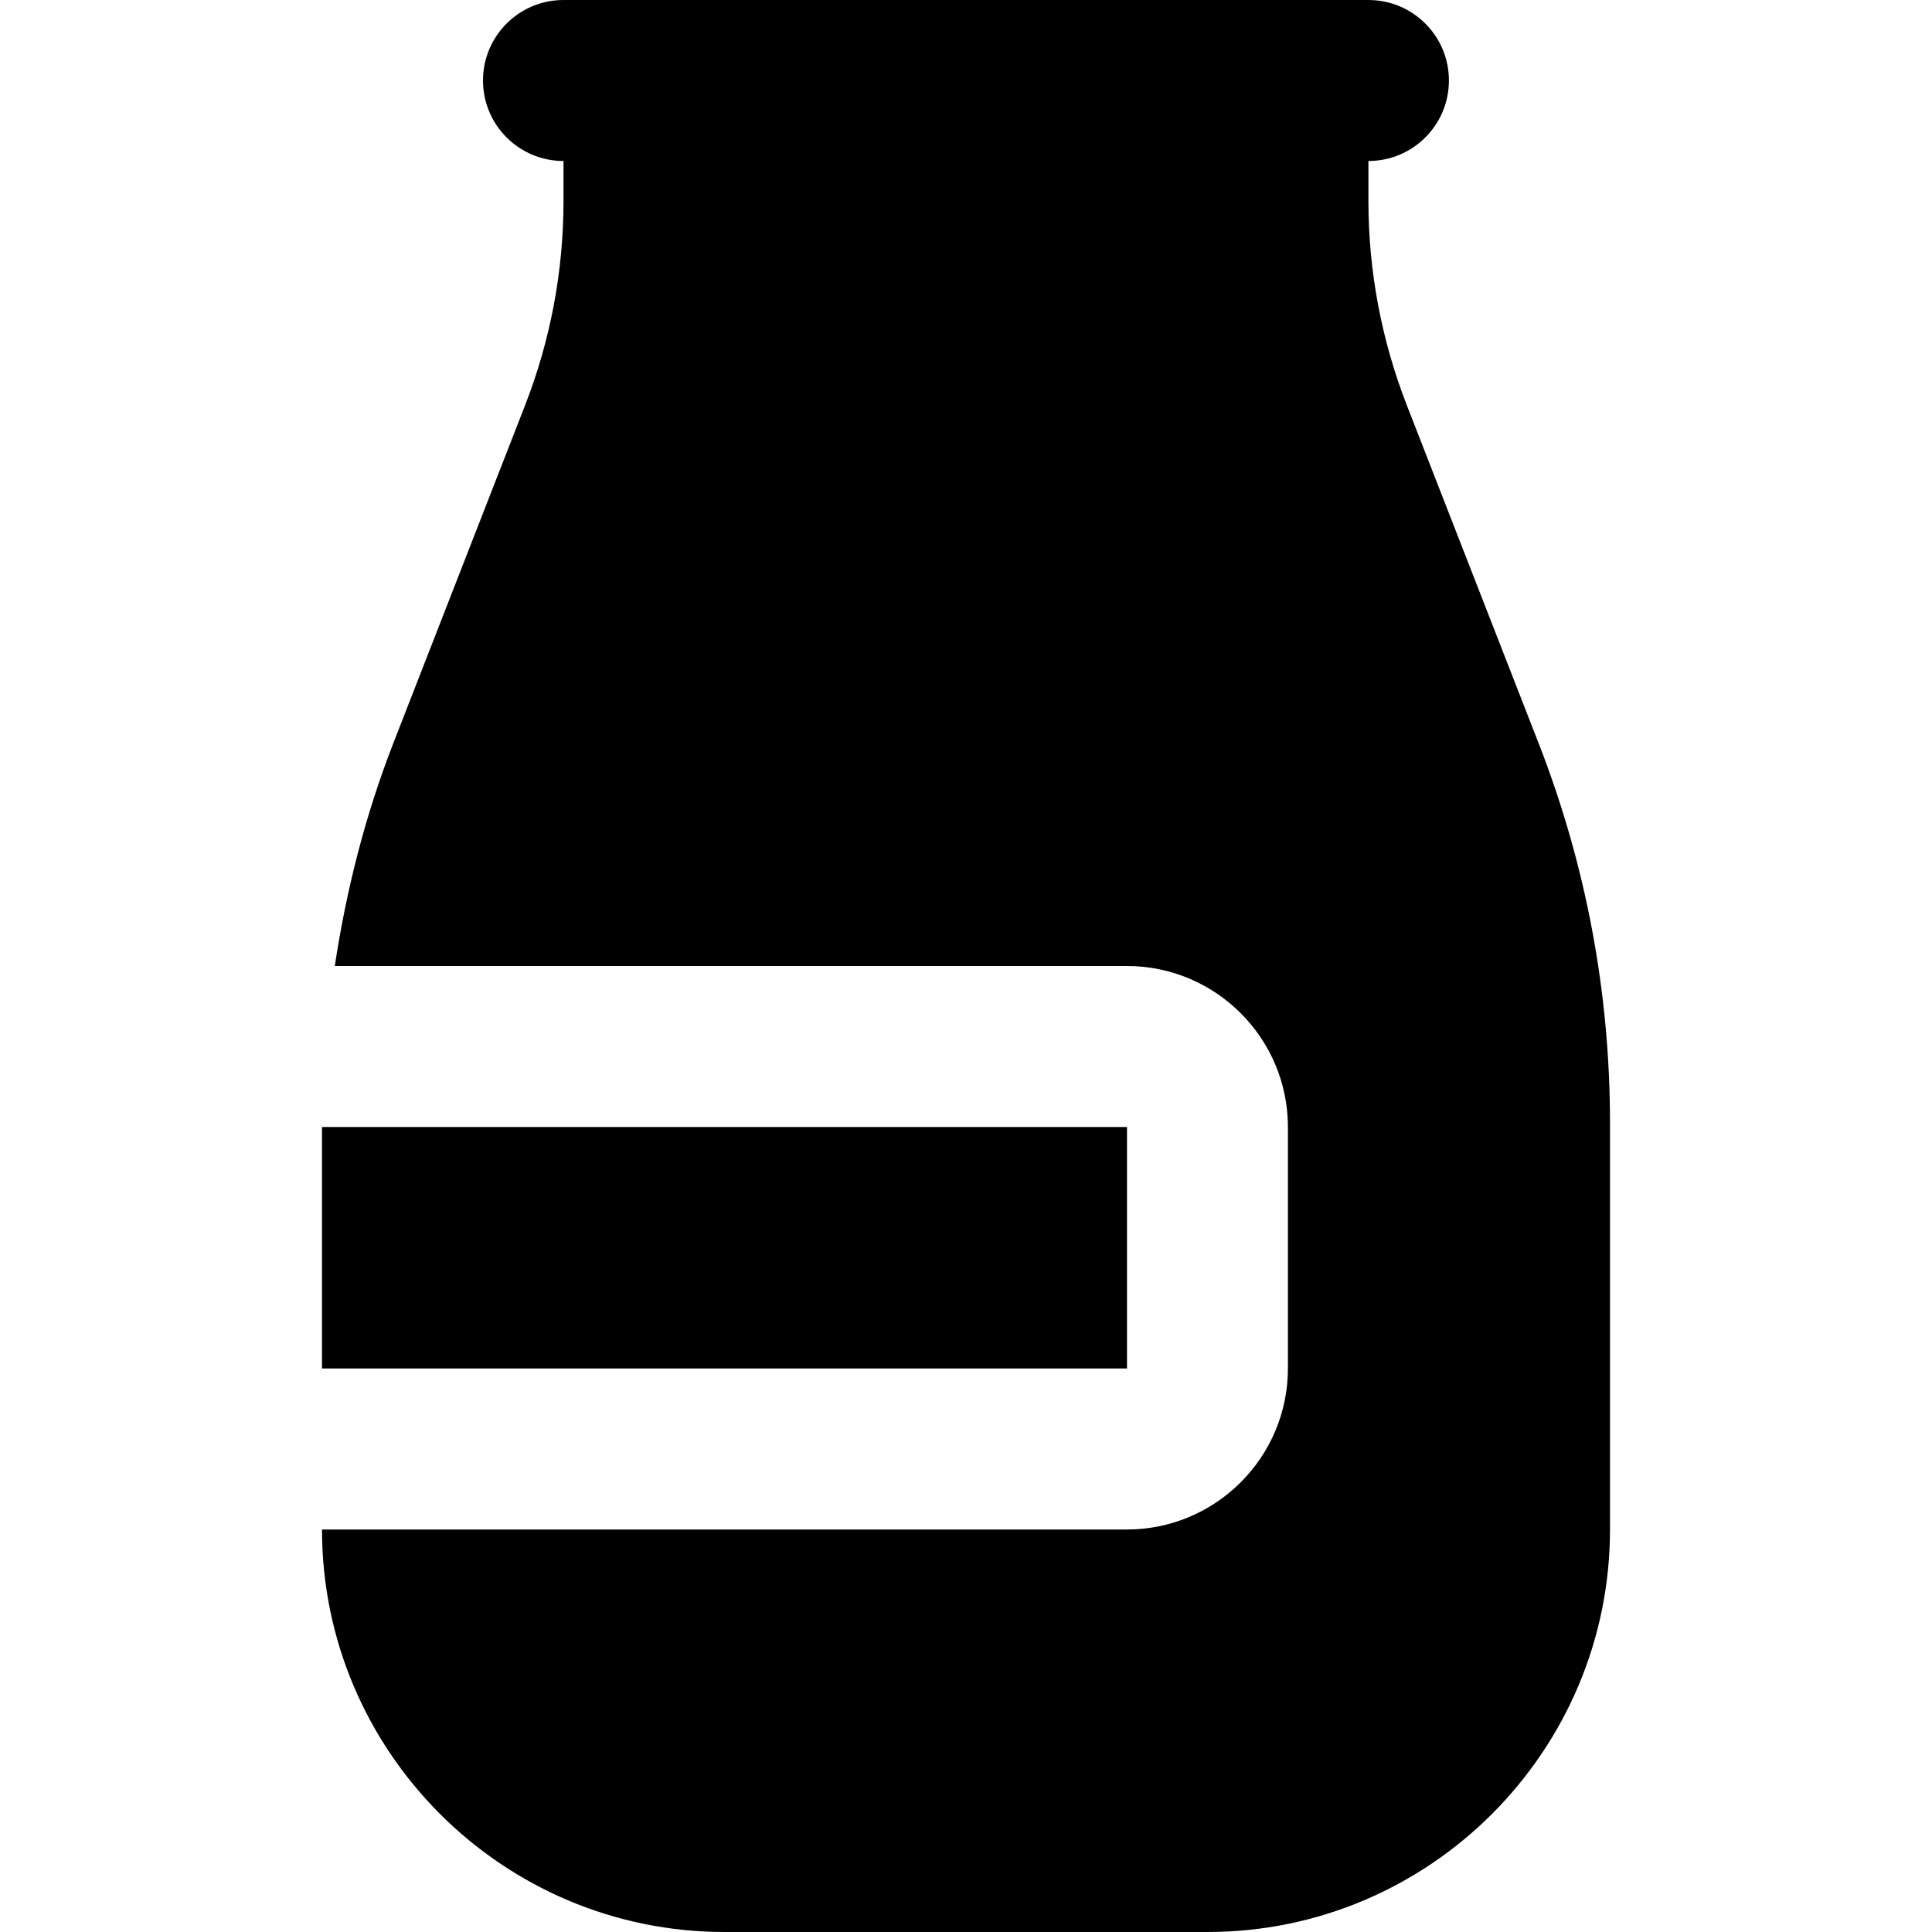
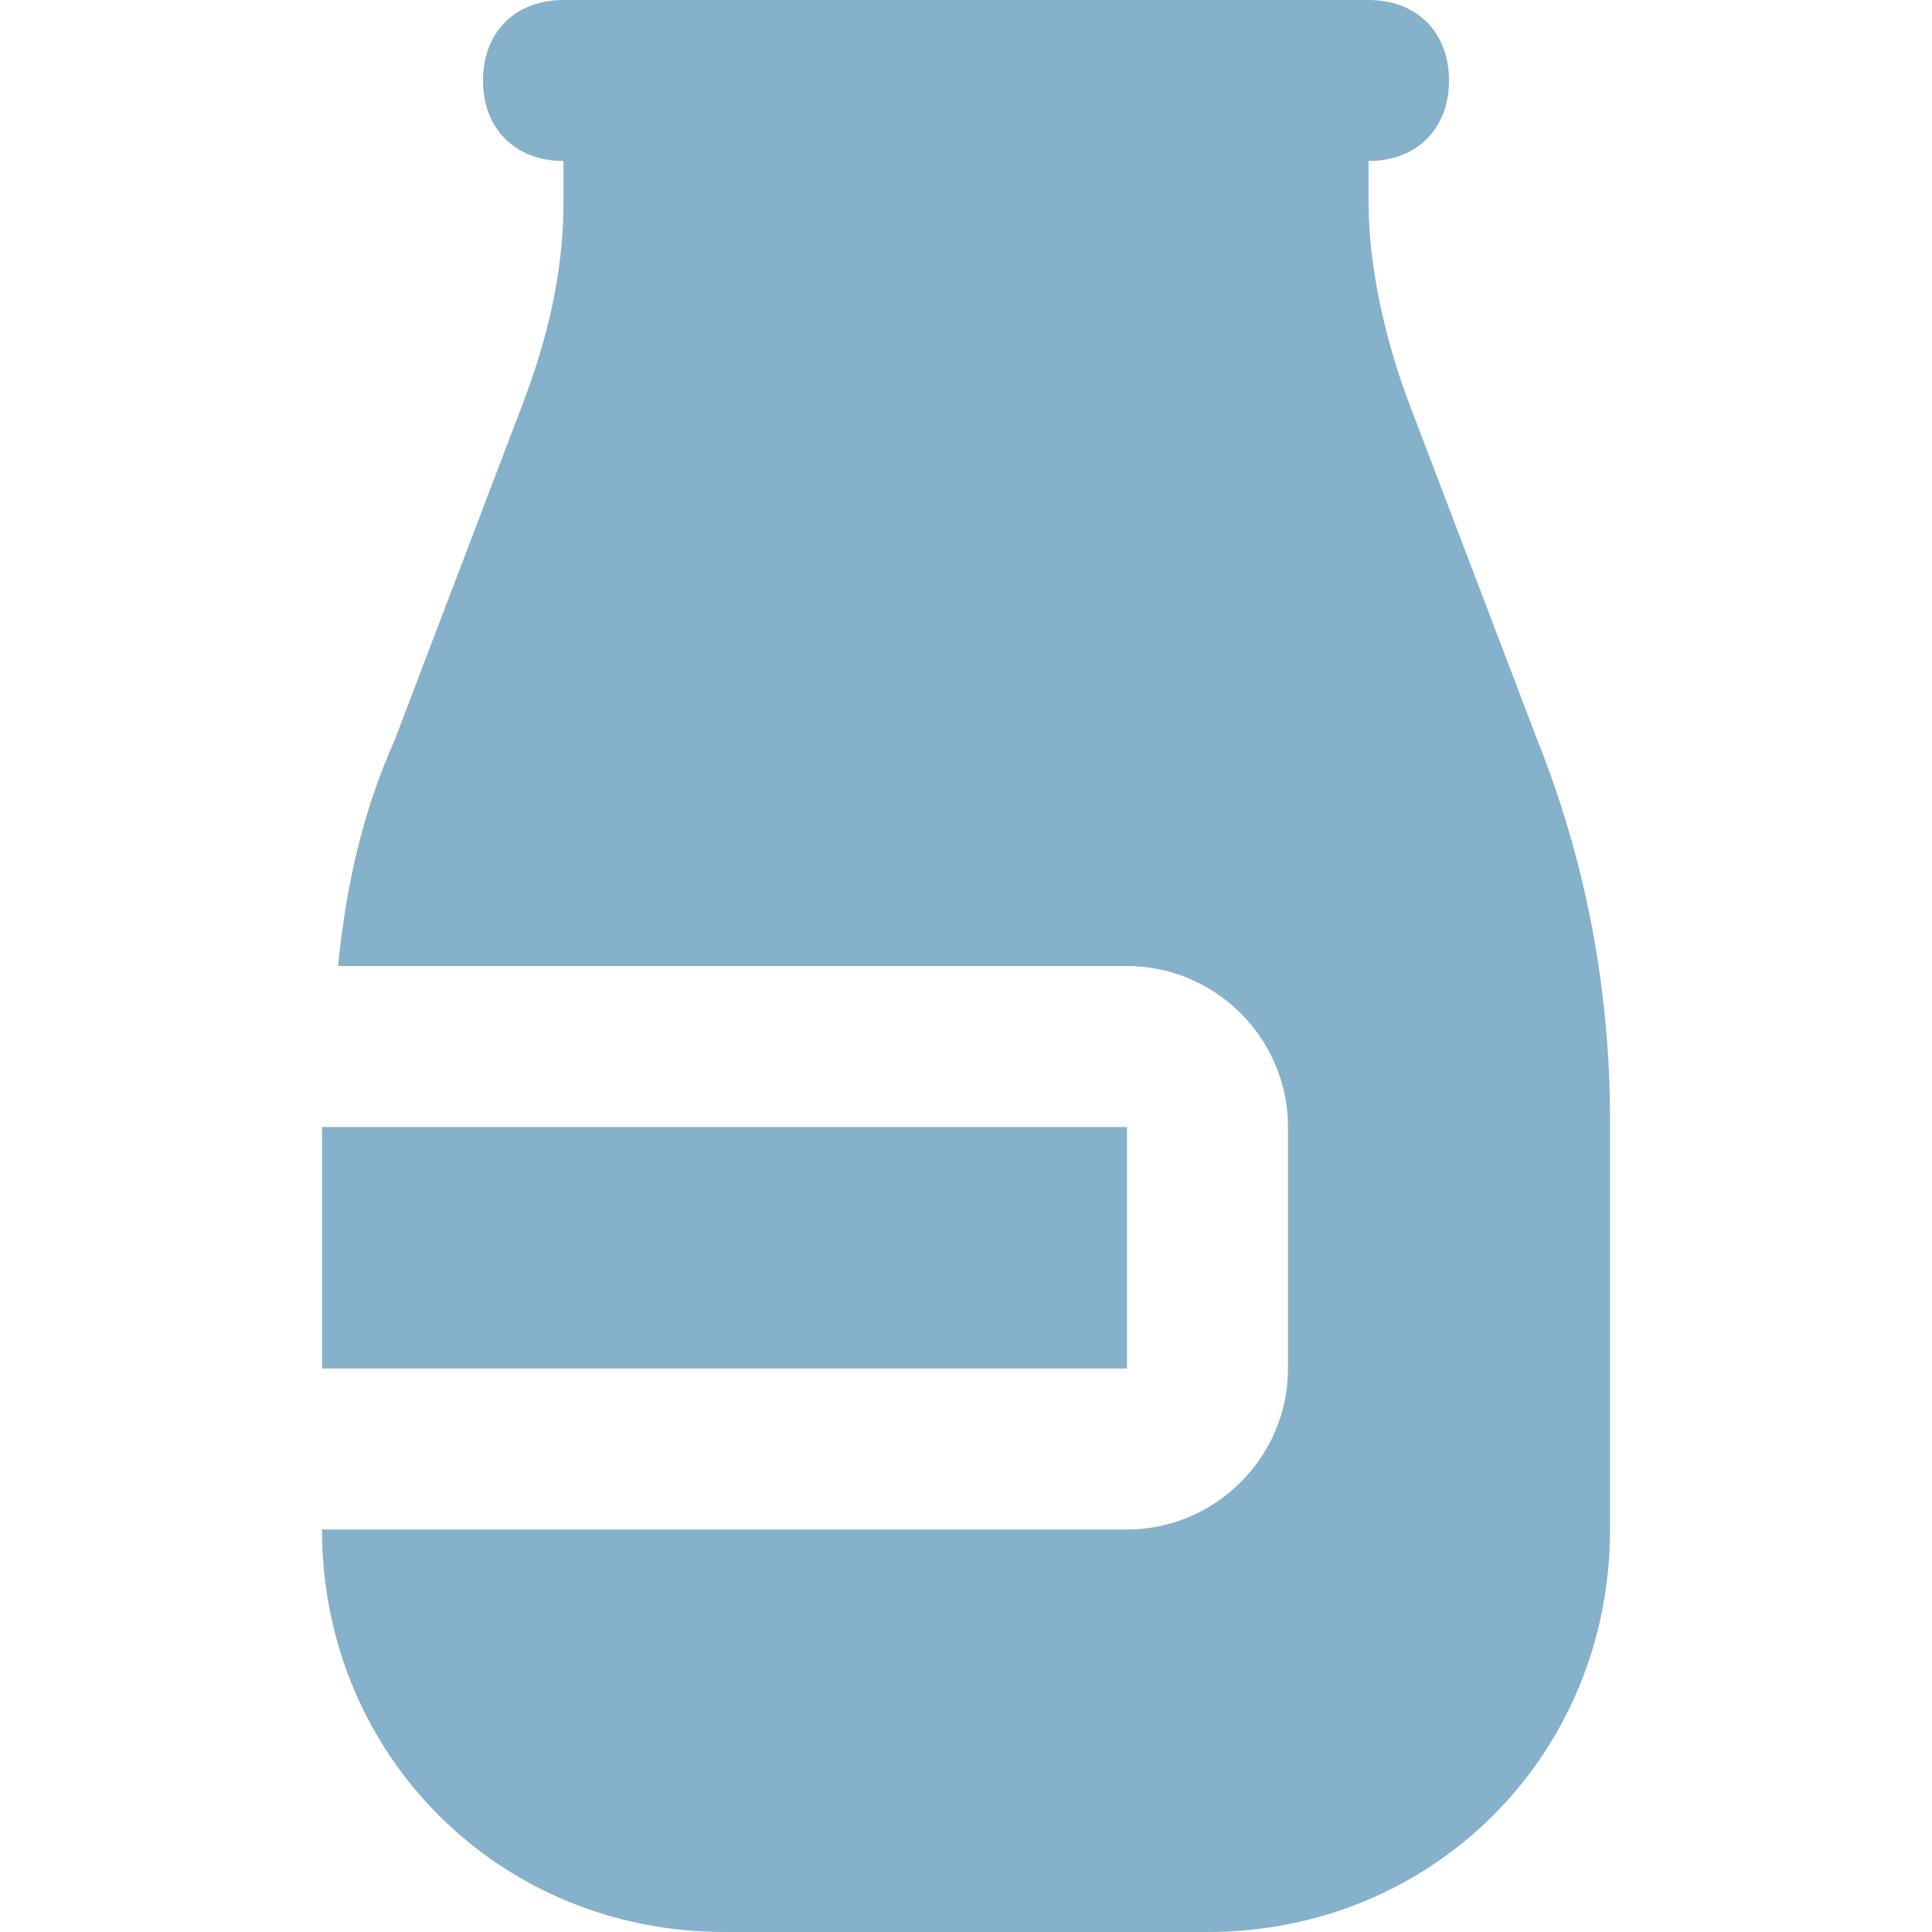
- <svg xmlns="http://www.w3.org/2000/svg" id="Layer_1" data-name="Layer 1" viewBox="0 0 24 24">
-   <path d="m14,17H4v-3h10v3Zm5.111-7.773l-1.633-4.188c-.317-.814-.479-1.67-.479-2.544v-.495c.552,0,1-.447,1-1s-.448-1-1-1H7c-.552,0-1,.447-1,1s.448,1,1,1v.495c0,.874-.161,1.729-.479,2.544l-1.633,4.188c-.351.9-.586,1.829-.729,2.773h9.84c1.103,0,2,.897,2,2v3c0,1.103-.897,2-2,2H4c0,2.757,2.243,5,5,5h6c2.757,0,5-2.243,5-5v-5.051c0-1.622-.299-3.211-.889-4.723Z" />
+ <svg xmlns="http://www.w3.org/2000/svg" version="1.1" viewBox="0 0 24 24">
+   <defs>
+     <style>
+       .cls-1 {
+         fill: #85b1ca;
+       }
+     </style>
+   </defs>
+   <g>
+     <g id="Layer_1">
+       <path class="cls-1" d="M14,17H4v-3h10v3ZM19.1,9.2l-1.6-4.2c-.3-.8-.5-1.7-.5-2.5v-.5c.6,0,1-.4,1-1s-.4-1-1-1H7c-.6,0-1,.4-1,1s.4,1,1,1v.5c0,.9-.2,1.7-.5,2.5l-1.6,4.2c-.4.9-.6,1.8-.7,2.8h9.8c1.1,0,2,.9,2,2v3c0,1.1-.9,2-2,2H4c0,2.8,2.2,5,5,5h6c2.8,0,5-2.2,5-5v-5.1c0-1.6-.3-3.2-.9-4.7h0Z" />
+     </g>
+   </g>
</svg>
